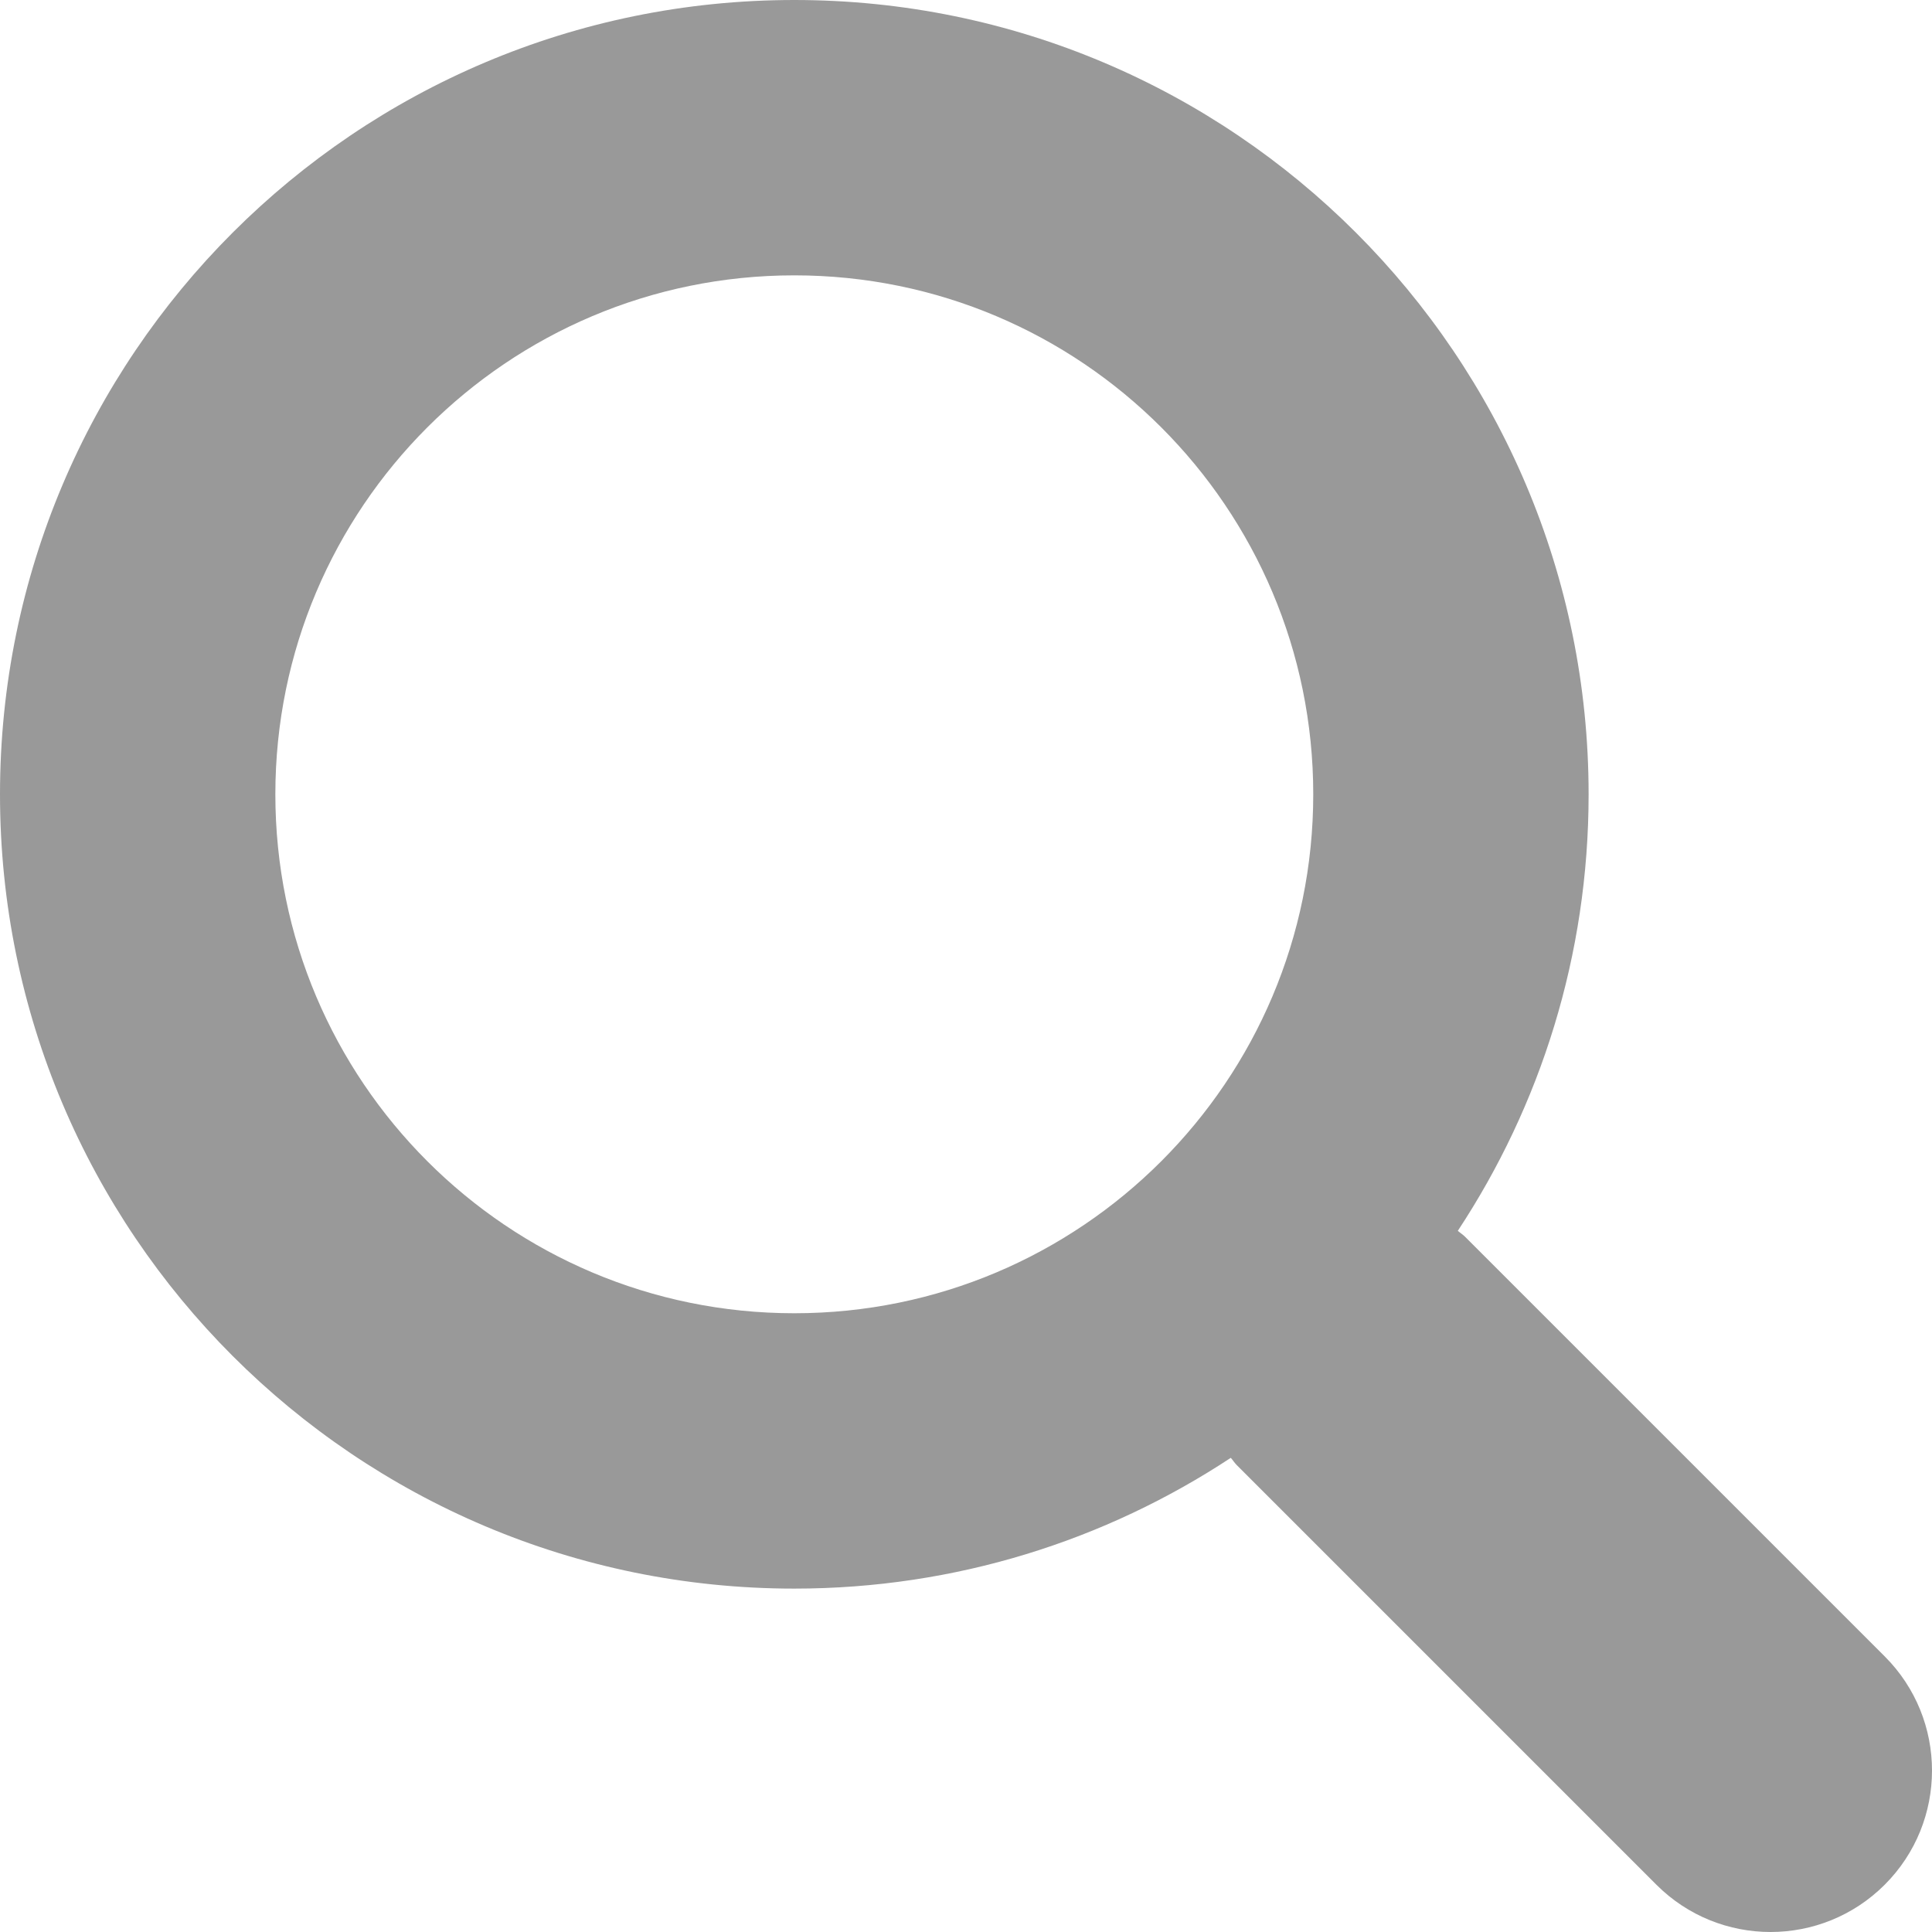
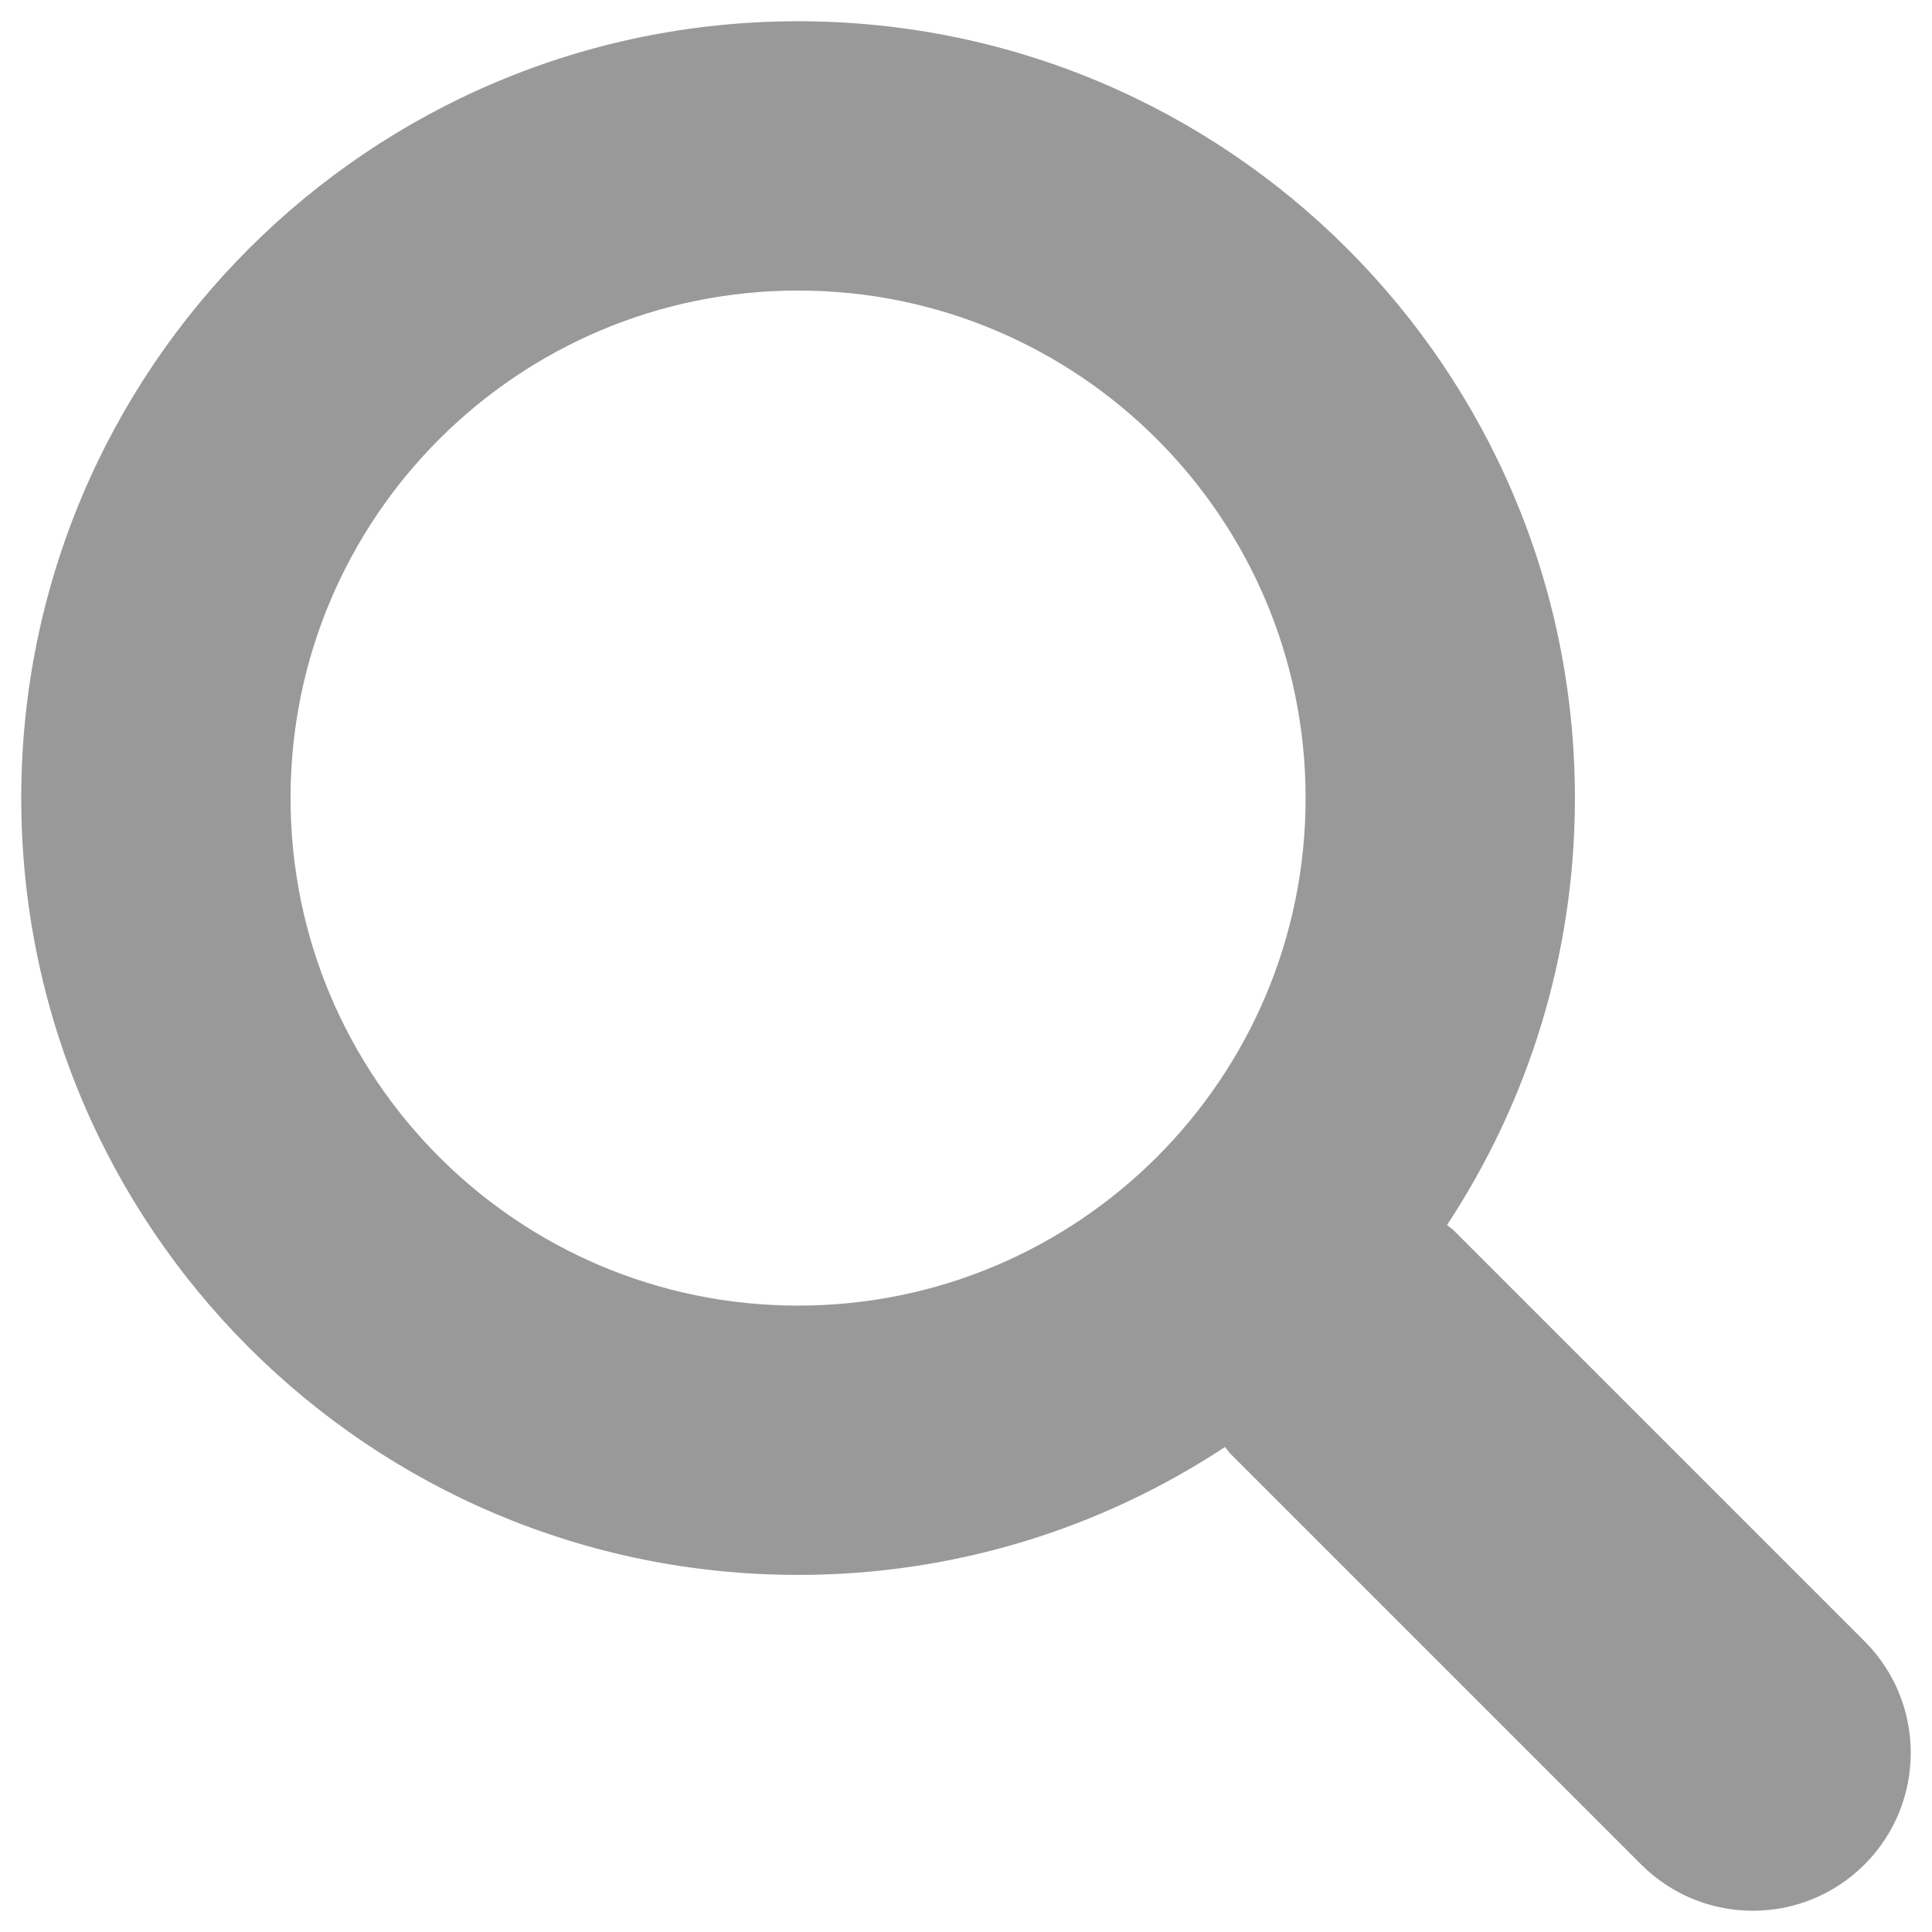
- <svg xmlns="http://www.w3.org/2000/svg" version="1.1" id="Capa_1" x="0px" y="0px" viewBox="0 0 12 12" xml:space="preserve" width="12" height="12">
+ <svg xmlns="http://www.w3.org/2000/svg" version="1.1" id="Capa_1" x="0px" y="0px" viewBox="0 0 512 512" xml:space="preserve" width="512" height="512">
  <defs id="defs124" />
-   <g id="Search" transform="scale(0.04794017)" style="fill:#999999">
+   <g id="Search" transform="matrix(2.000455,0,0,2.000455,5.631117,5.631117)" style="fill:#999999">
    <path style="clip-rule:evenodd;fill:#999999;fill-rule:evenodd" d="m 244.186,214.604 -54.379,-54.378 c -0.289,-0.289 -0.628,-0.491 -0.93,-0.76 10.7,-16.231 16.945,-35.66 16.945,-56.554 C 205.822,46.075 159.747,0 102.911,0 46.075,0 0,46.075 0,102.911 c 0,56.835 46.074,102.911 102.91,102.911 20.895,0 40.323,-6.245 56.554,-16.945 0.269,0.301 0.47,0.64 0.759,0.929 l 54.38,54.38 c 8.169,8.168 21.413,8.168 29.583,0 8.168,-8.169 8.168,-21.413 0,-29.582 z M 102.911,170.146 c -37.134,0 -67.236,-30.102 -67.236,-67.235 0,-37.134 30.103,-67.236 67.236,-67.236 37.132,0 67.235,30.103 67.235,67.236 0,37.133 -30.103,67.235 -67.235,67.235 z" id="path88" />
  </g>
  <g id="g91" transform="translate(0,-238.312)">
</g>
  <g id="g93" transform="translate(0,-238.312)">
</g>
  <g id="g95" transform="translate(0,-238.312)">
</g>
  <g id="g97" transform="translate(0,-238.312)">
</g>
  <g id="g99" transform="translate(0,-238.312)">
</g>
  <g id="g101" transform="translate(0,-238.312)">
</g>
  <g id="g103" transform="translate(0,-238.312)">
</g>
  <g id="g105" transform="translate(0,-238.312)">
</g>
  <g id="g107" transform="translate(0,-238.312)">
</g>
  <g id="g109" transform="translate(0,-238.312)">
</g>
  <g id="g111" transform="translate(0,-238.312)">
</g>
  <g id="g113" transform="translate(0,-238.312)">
</g>
  <g id="g115" transform="translate(0,-238.312)">
</g>
  <g id="g117" transform="translate(0,-238.312)">
</g>
  <g id="g119" transform="translate(0,-238.312)">
</g>
</svg>
